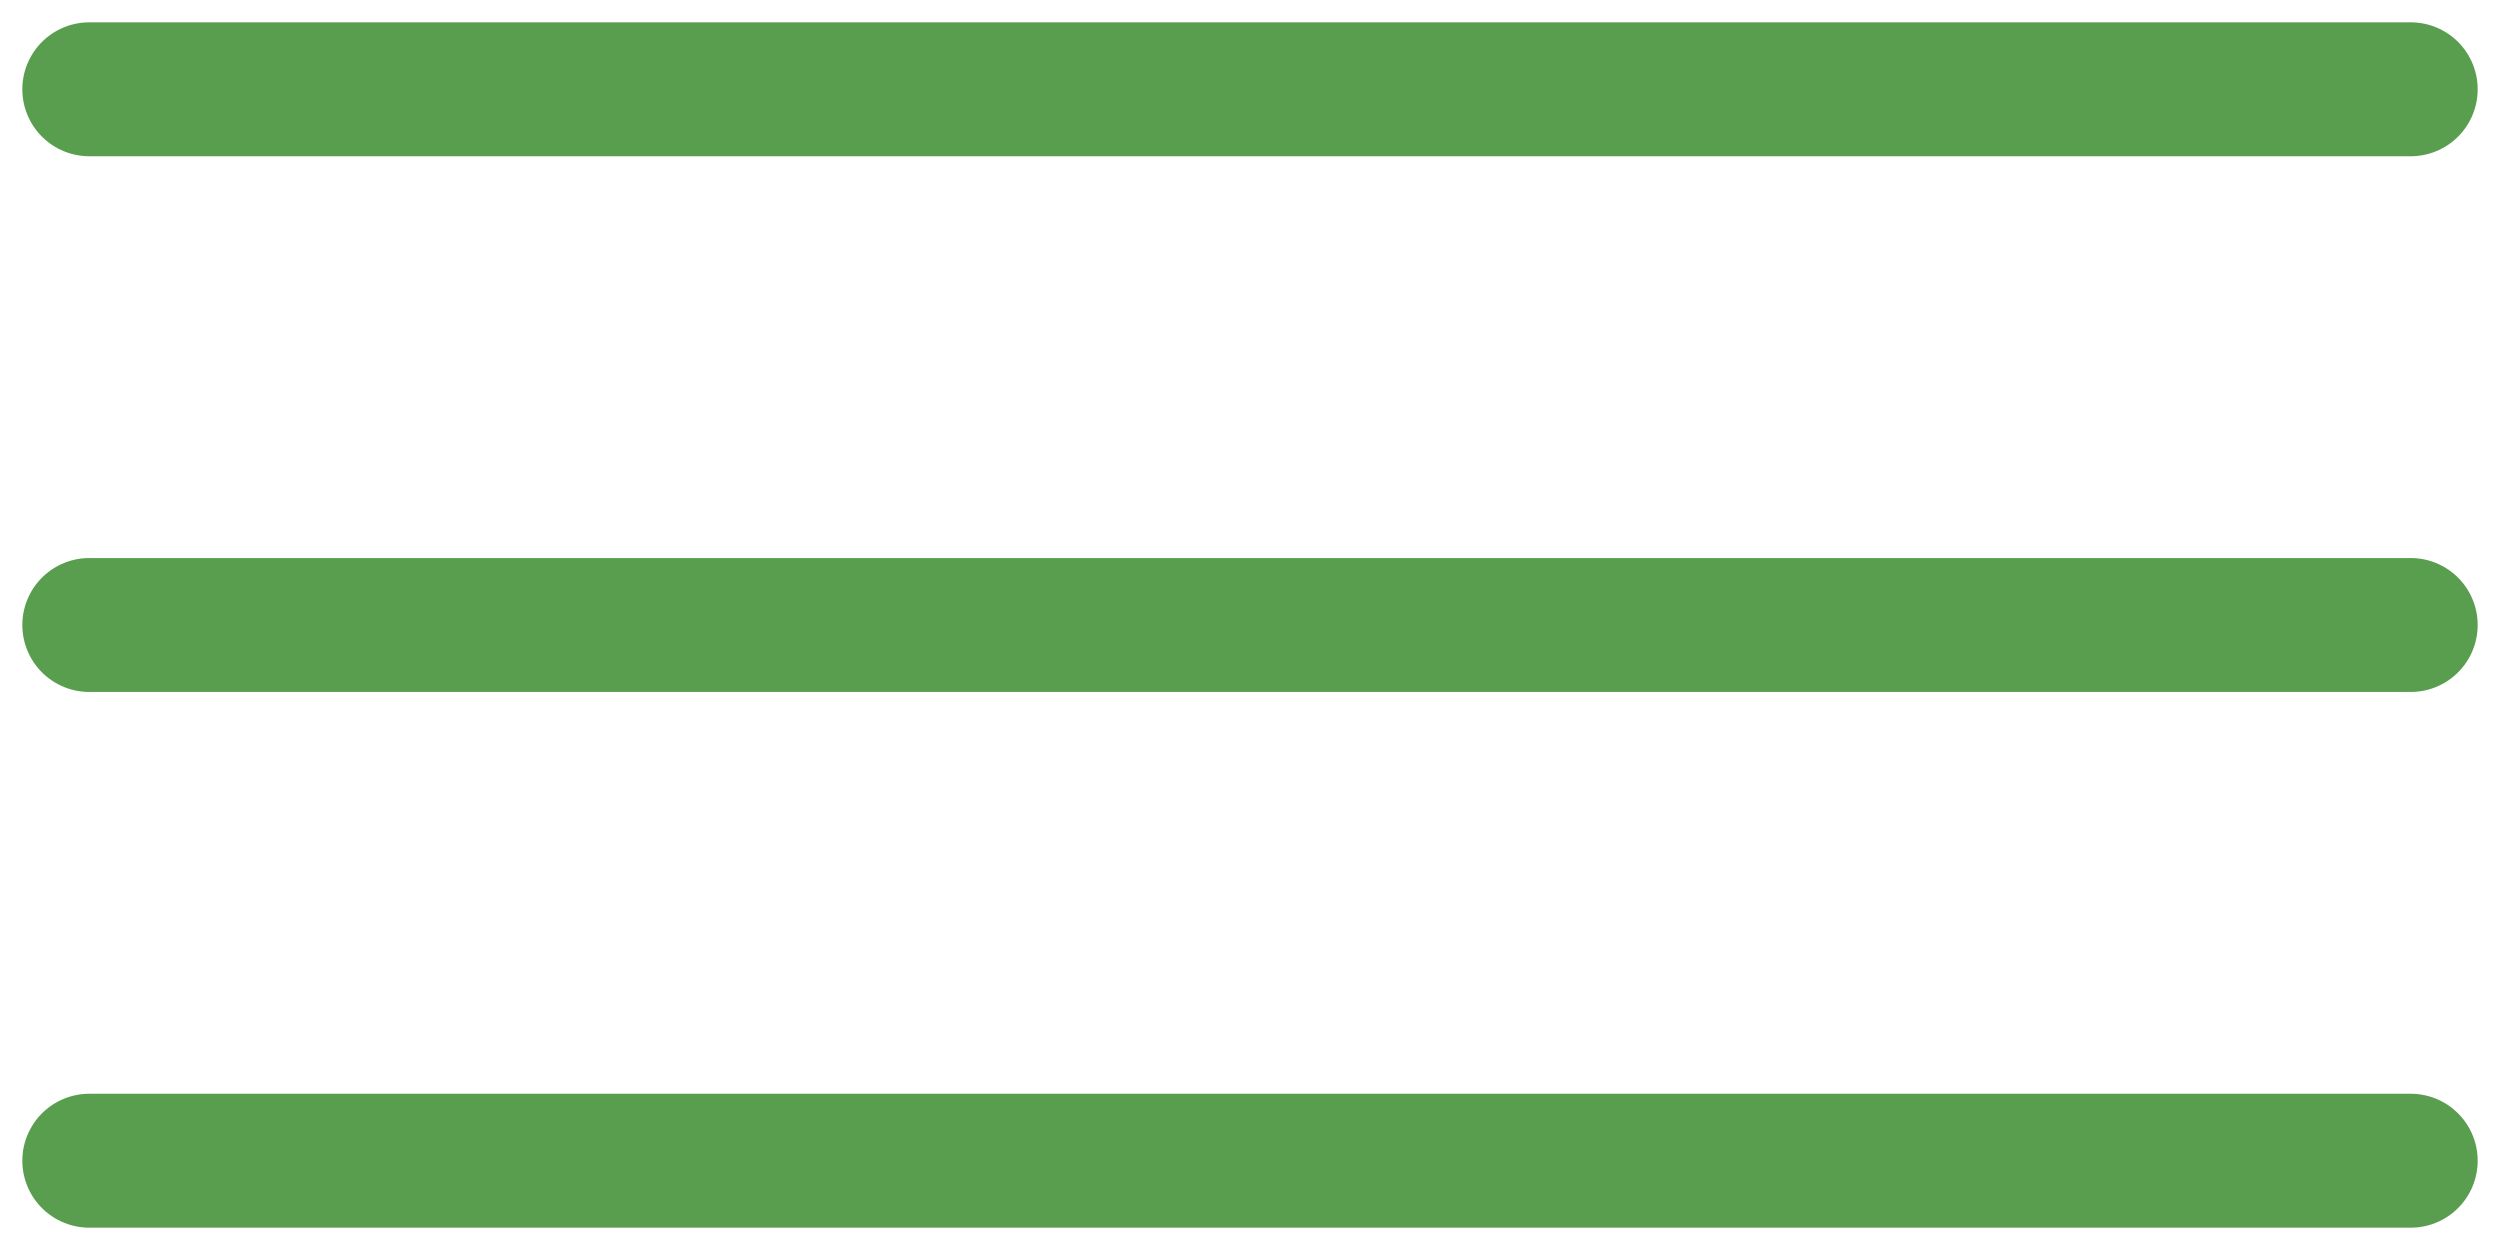
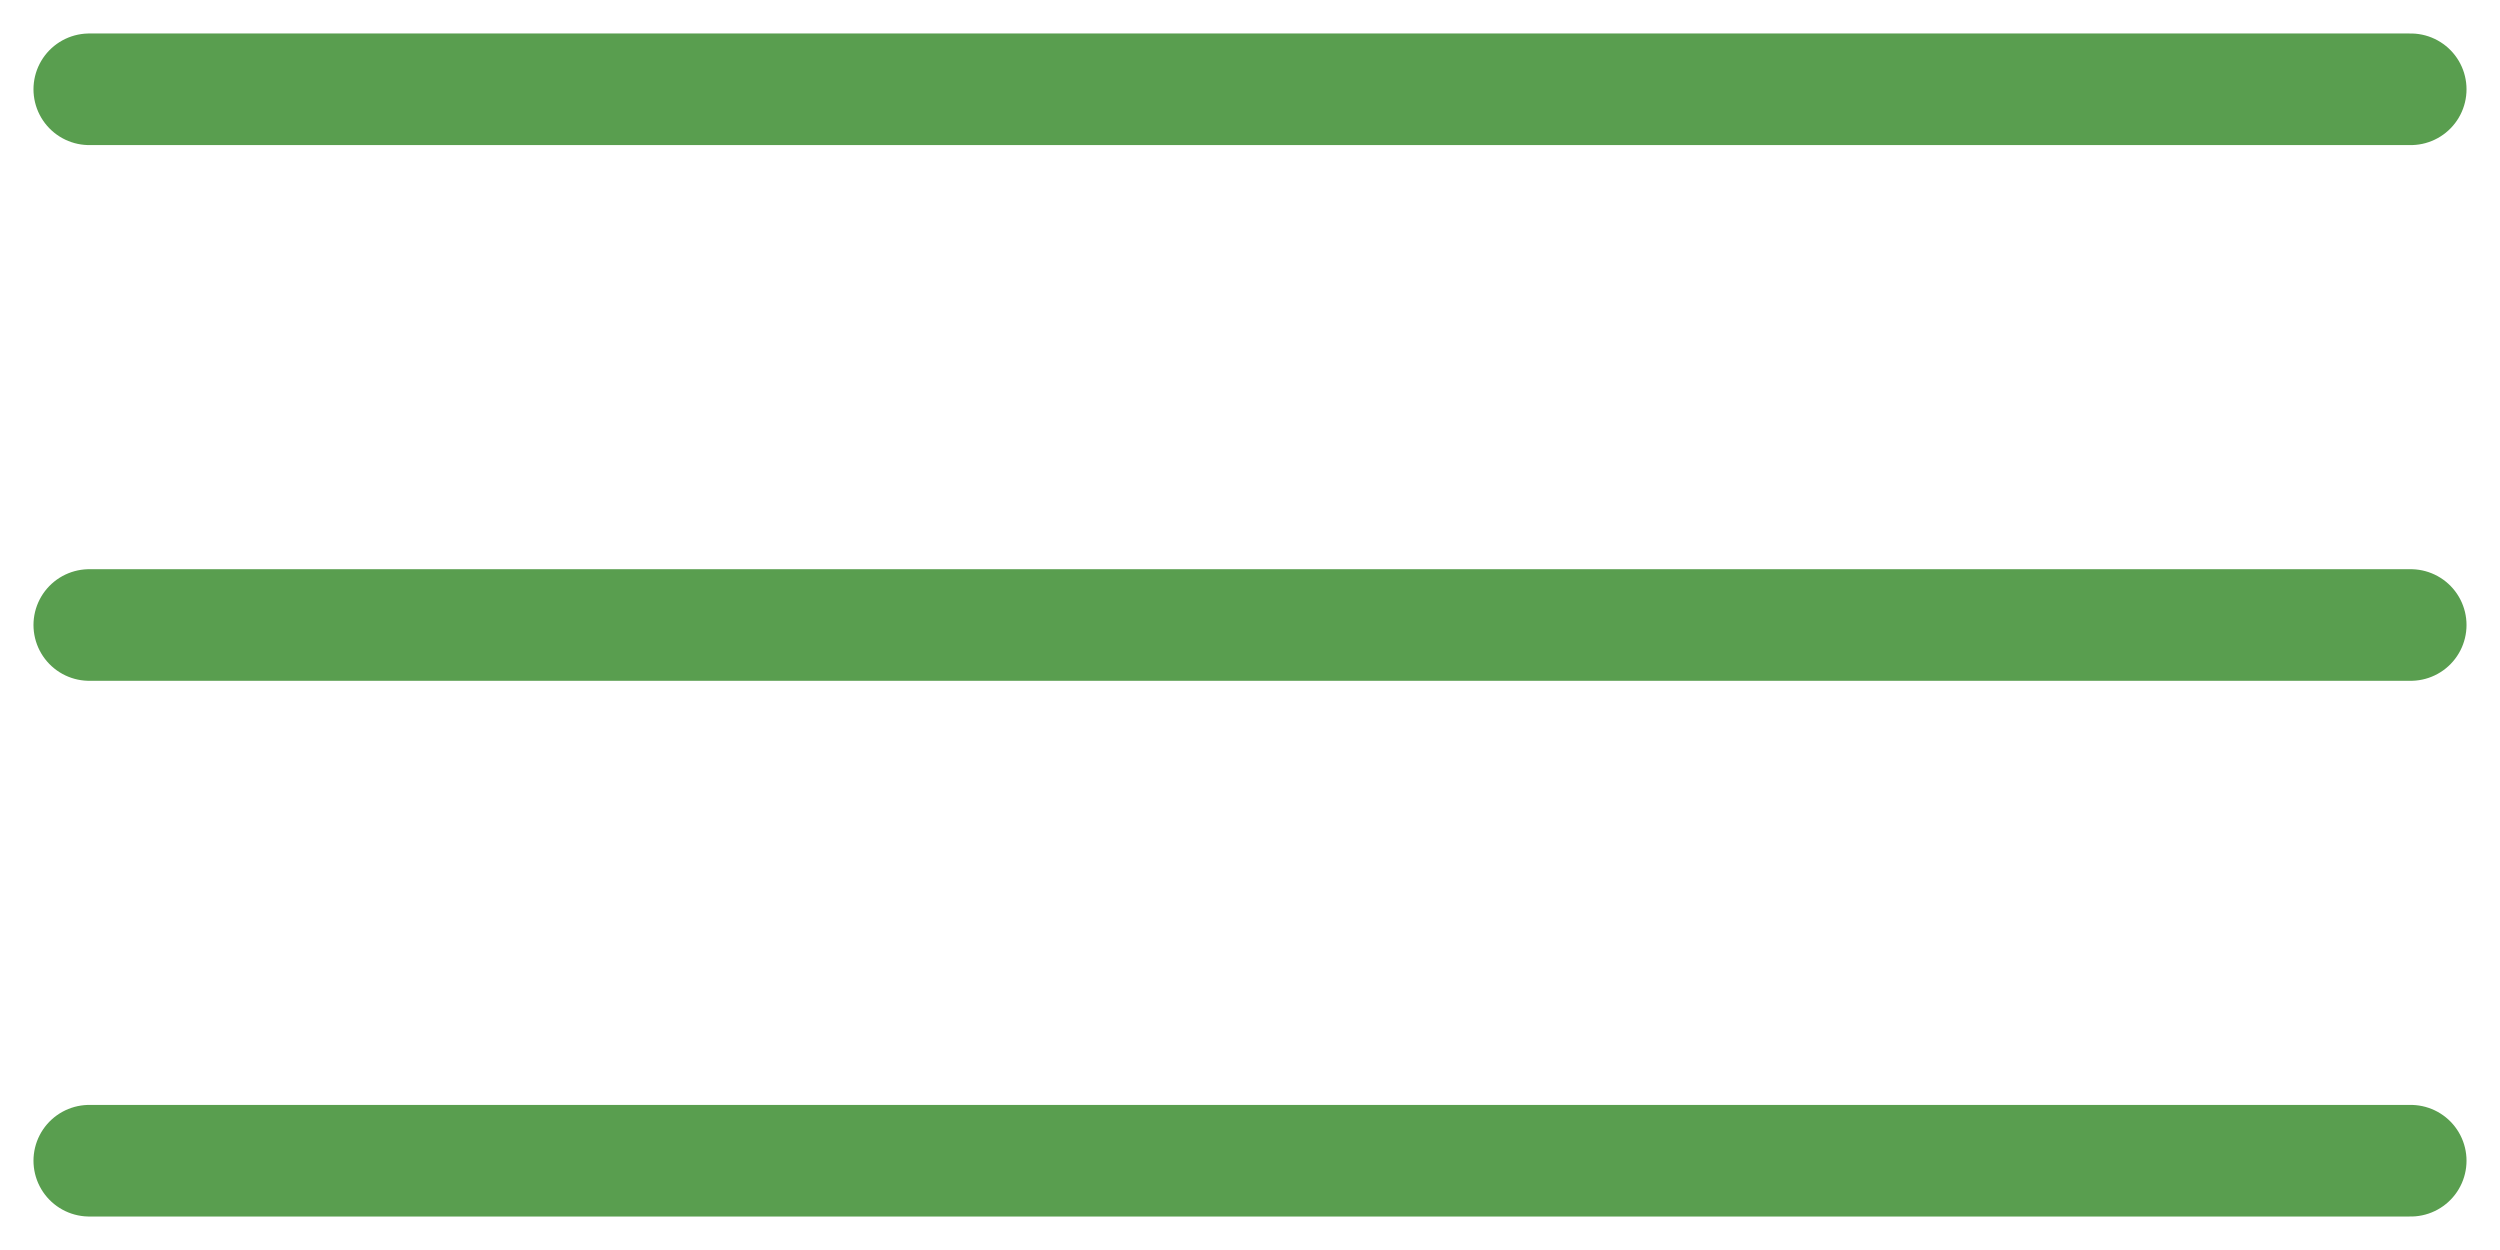
<svg xmlns="http://www.w3.org/2000/svg" width="28" height="14" viewBox="0 0 28 14" fill="none">
-   <path d="M1 1H27" stroke="#599E4F" stroke-width="1.5" stroke-linecap="round" />
-   <path d="M1 7H27" stroke="#599E4F" stroke-width="1.5" stroke-linecap="round" />
-   <path d="M1 13H27" stroke="#599E4F" stroke-width="1.5" stroke-linecap="round" />
+   <path d="M1 1H27" stroke="#599E4F" stroke-width="1.25" stroke-linecap="round" />
+   <path d="M1 7H27" stroke="#599E4F" stroke-width="1.25" stroke-linecap="round" />
+   <path d="M1 13H27" stroke="#599E4F" stroke-width="1.25" stroke-linecap="round" />
</svg>
